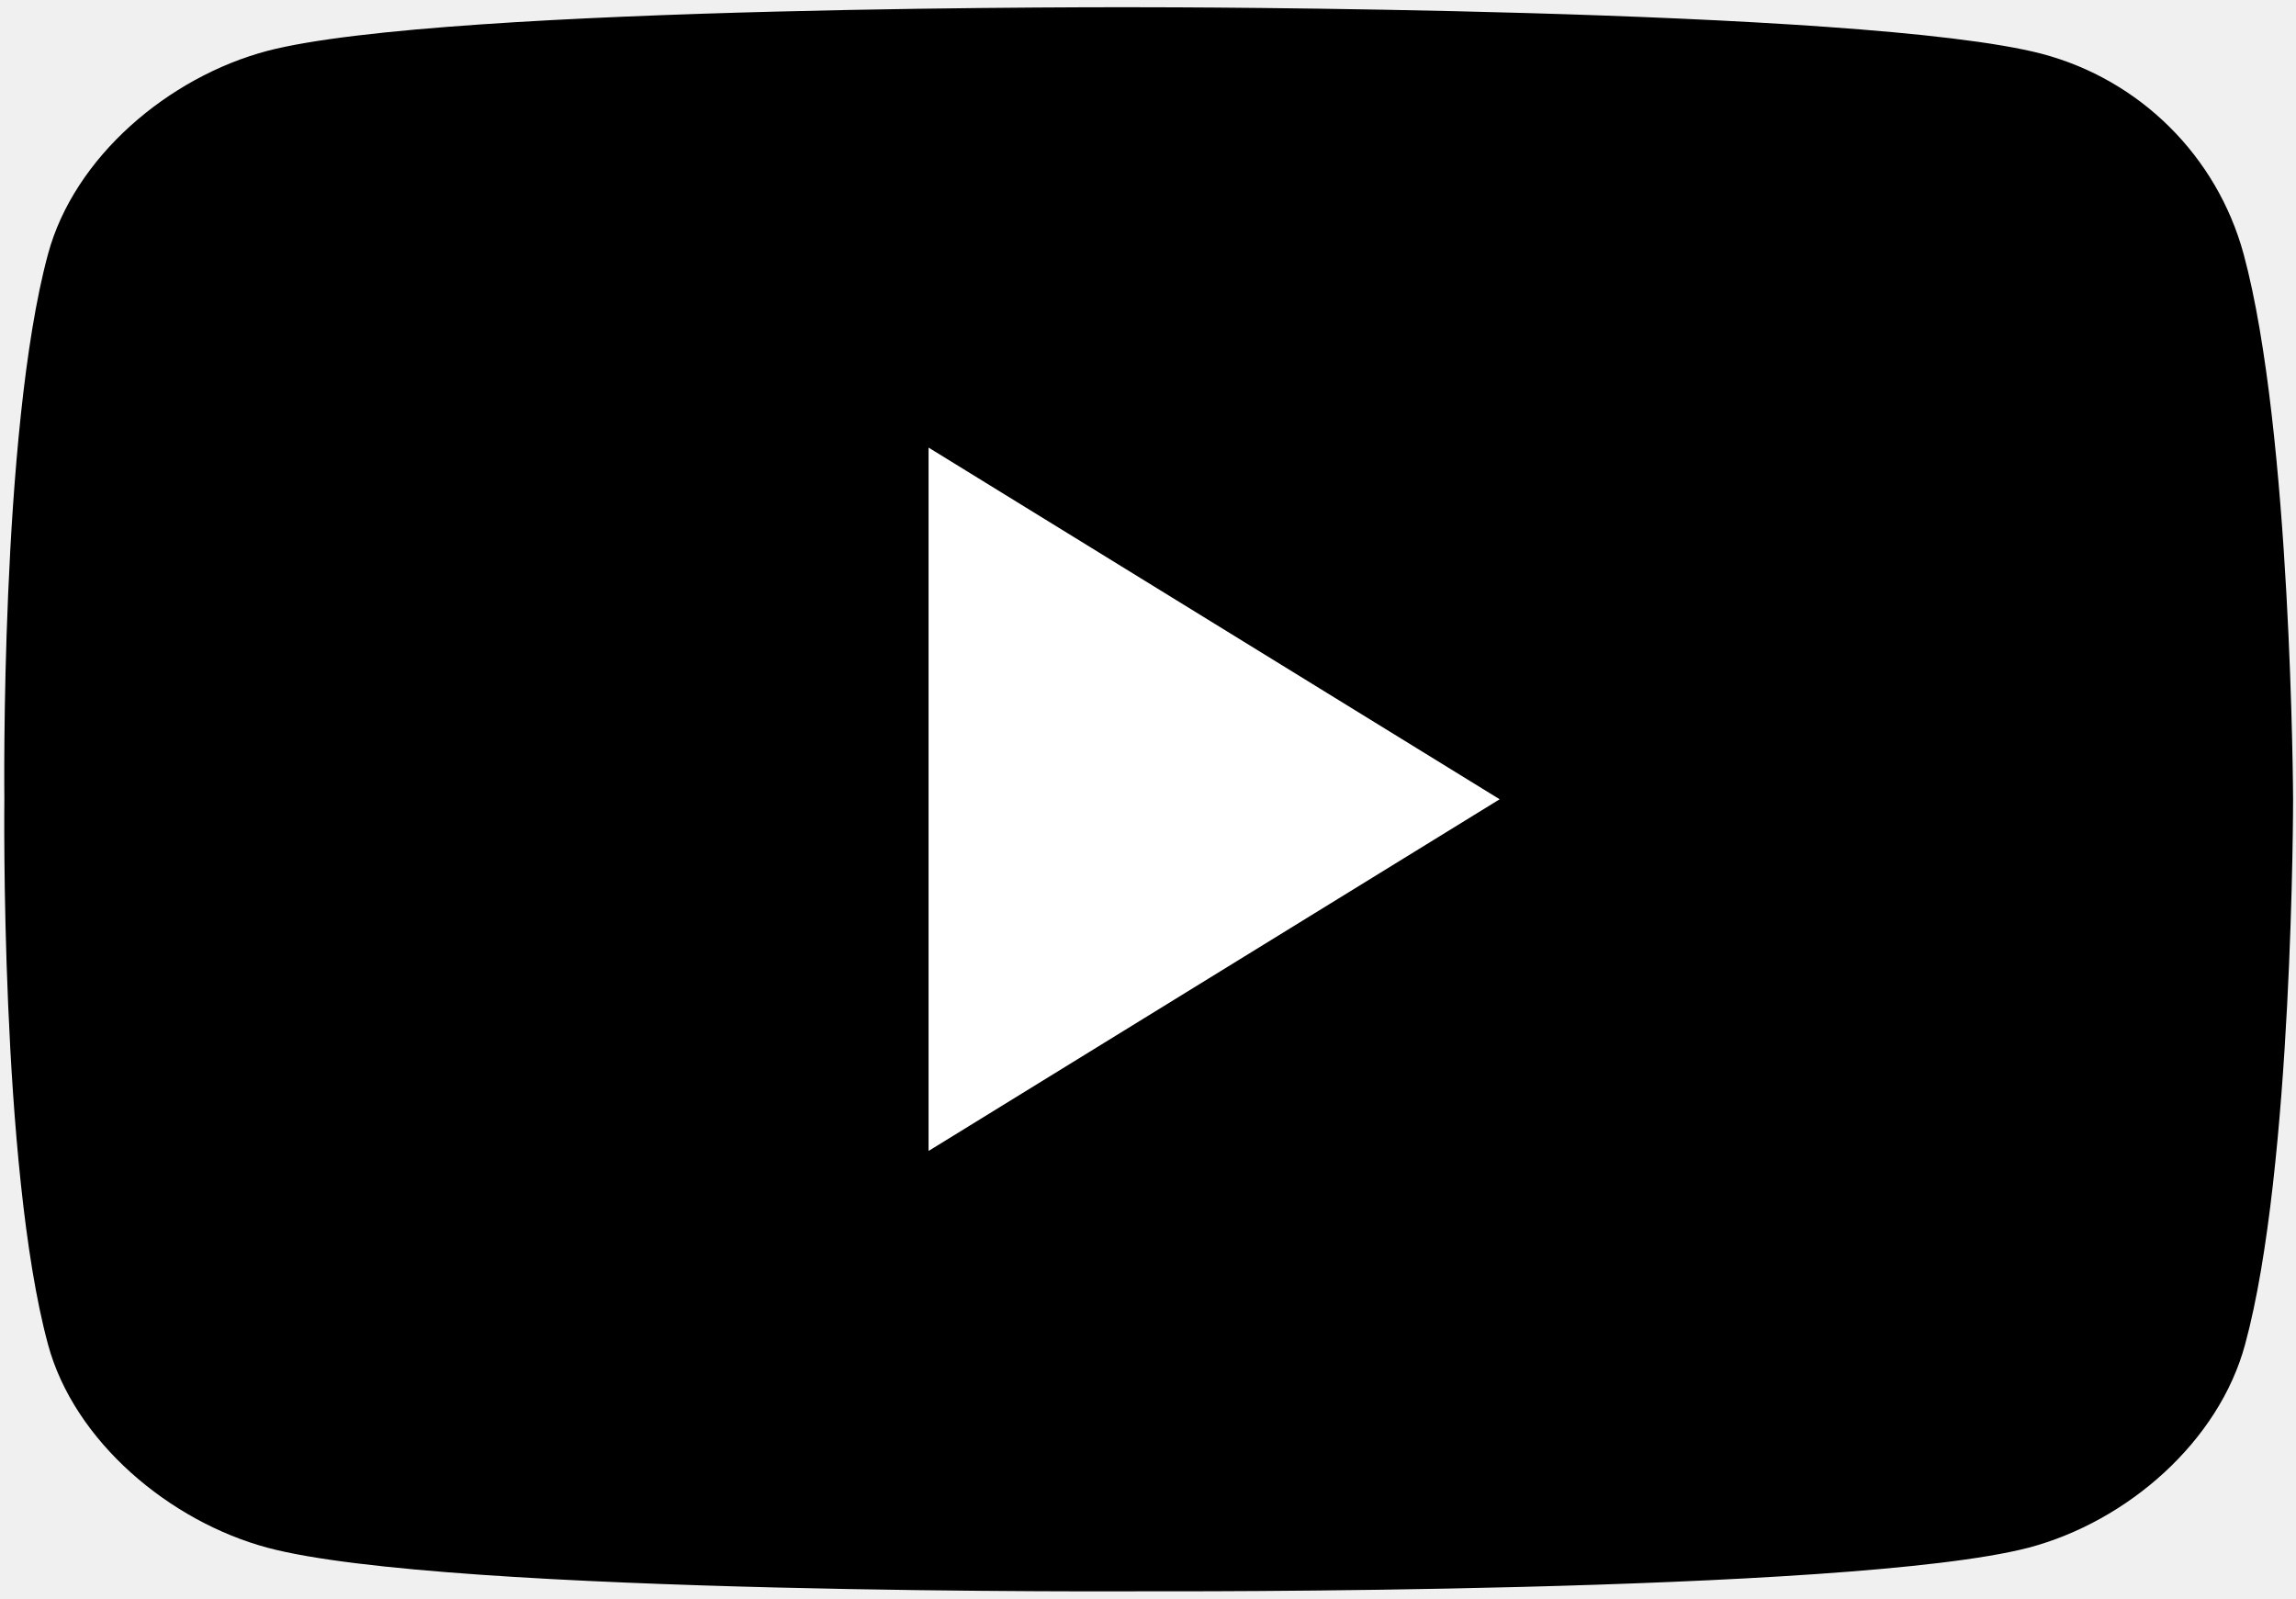
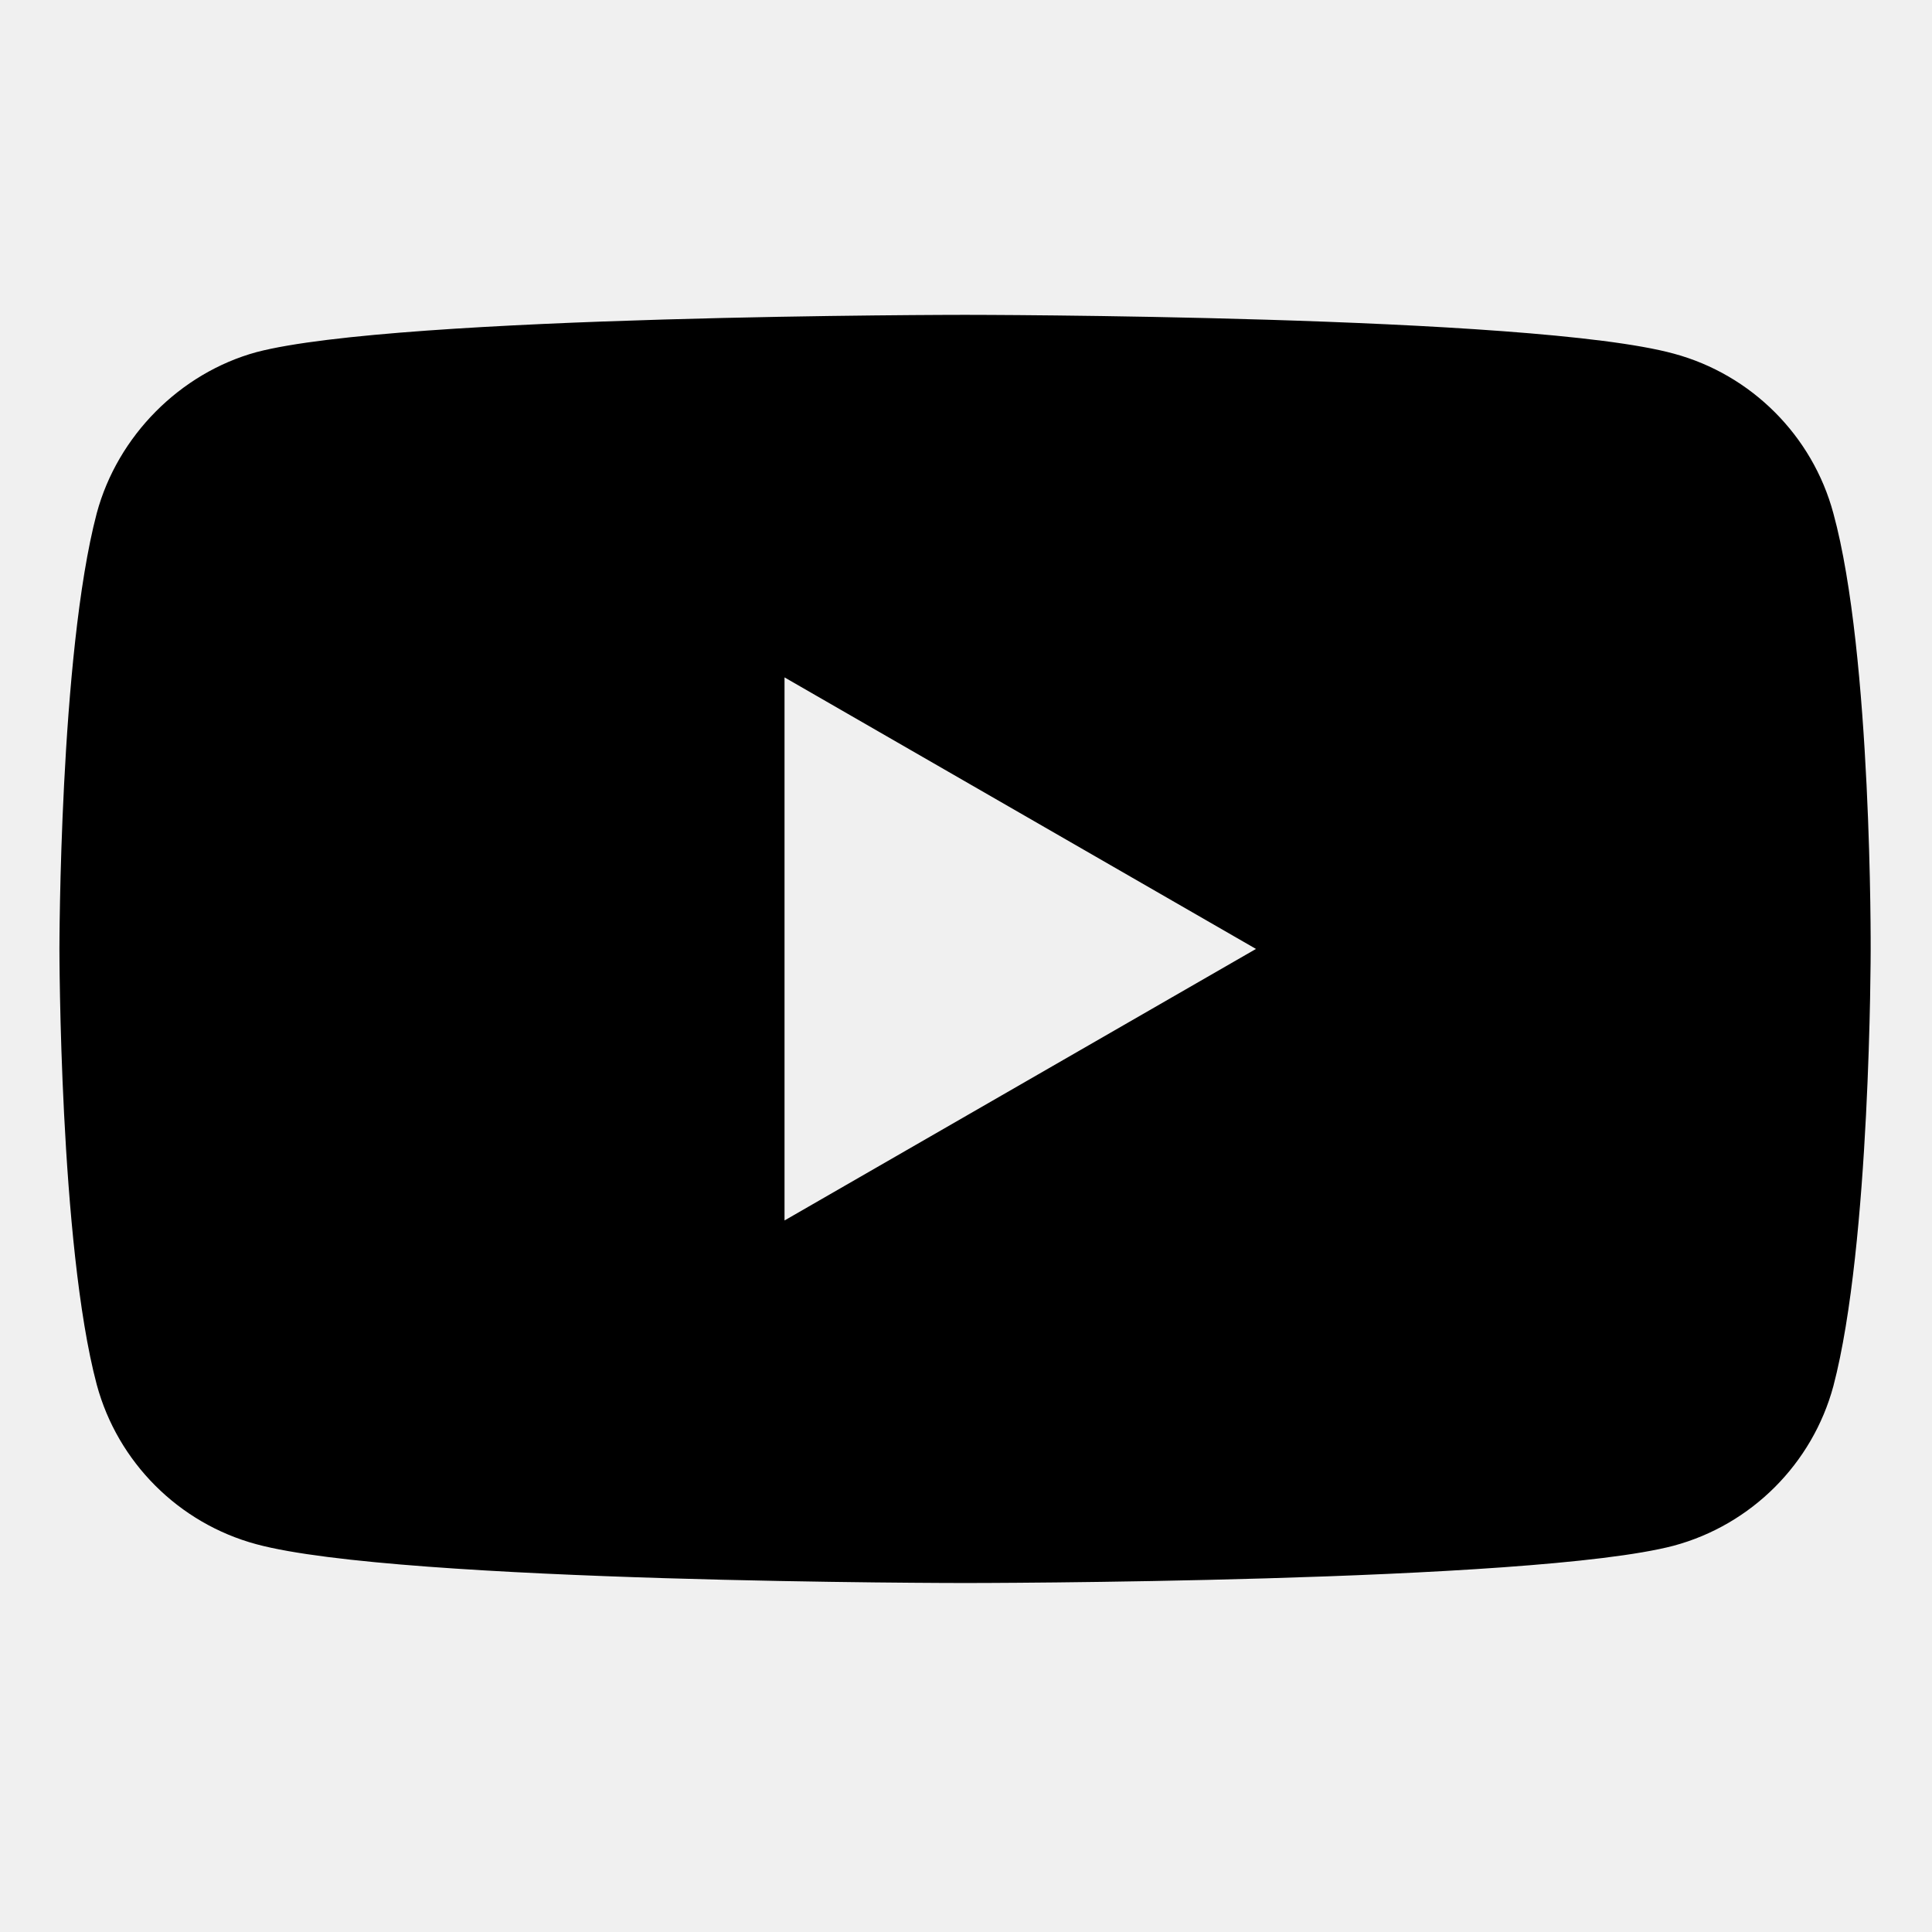
- <svg xmlns="http://www.w3.org/2000/svg" id="レイヤー_1" data-name="レイヤー 1" viewBox="0 0 158 110">
-   <defs>
-     <style>.cls-1{fill:#fff;}</style>
-   </defs>
-   <path d="M154.4,17.5A19.58,19.58,0,0,0,140.5,3.7C128.2.5,79,.5,79,.5S30.7.3,18.4,3.5c-6.8,1.8-13.3,7.3-15.1,14C0,29.7.3,55,.3,55S0,80.3,3.3,92.5c1.8,6.7,8.4,12.2,15.1,14,12.3,3.3,60.6,3,60.6,3s48.3.2,60.6-3c6.8-1.8,13.1-7.3,14.9-14,3.3-12.1,3.3-37.5,3.3-37.5S157.7,29.7,154.4,17.5Z" />
-   <polygon class="cls-1" points="63.9 79.2 103.2 55 63.9 30.8 63.9 79.2" />
+ <svg xmlns="http://www.w3.org/2000/svg" height="682pt" viewBox="-21 -117 682.667 682" width="682pt">
+   <path d="M626.813 64.035c-7.375-27.418-28.993-49.031-56.407-56.414C520.324-6.082 319.992-6.082 319.992-6.082s-200.324 0-250.406 13.184c-26.887 7.375-49.031 29.52-56.406 56.933C0 114.113 0 217.97 0 217.97s0 104.379 13.18 153.933c7.382 27.414 28.992 49.028 56.41 56.41C120.195 442.02 320 442.02 320 442.02s200.324 0 250.406-13.184c27.418-7.379 49.032-28.992 56.414-56.406 13.176-50.082 13.176-153.934 13.176-153.934s.527-104.383-13.183-154.46zM256.21 313.915V122.022l166.586 95.946zm0 0" />
</svg>
